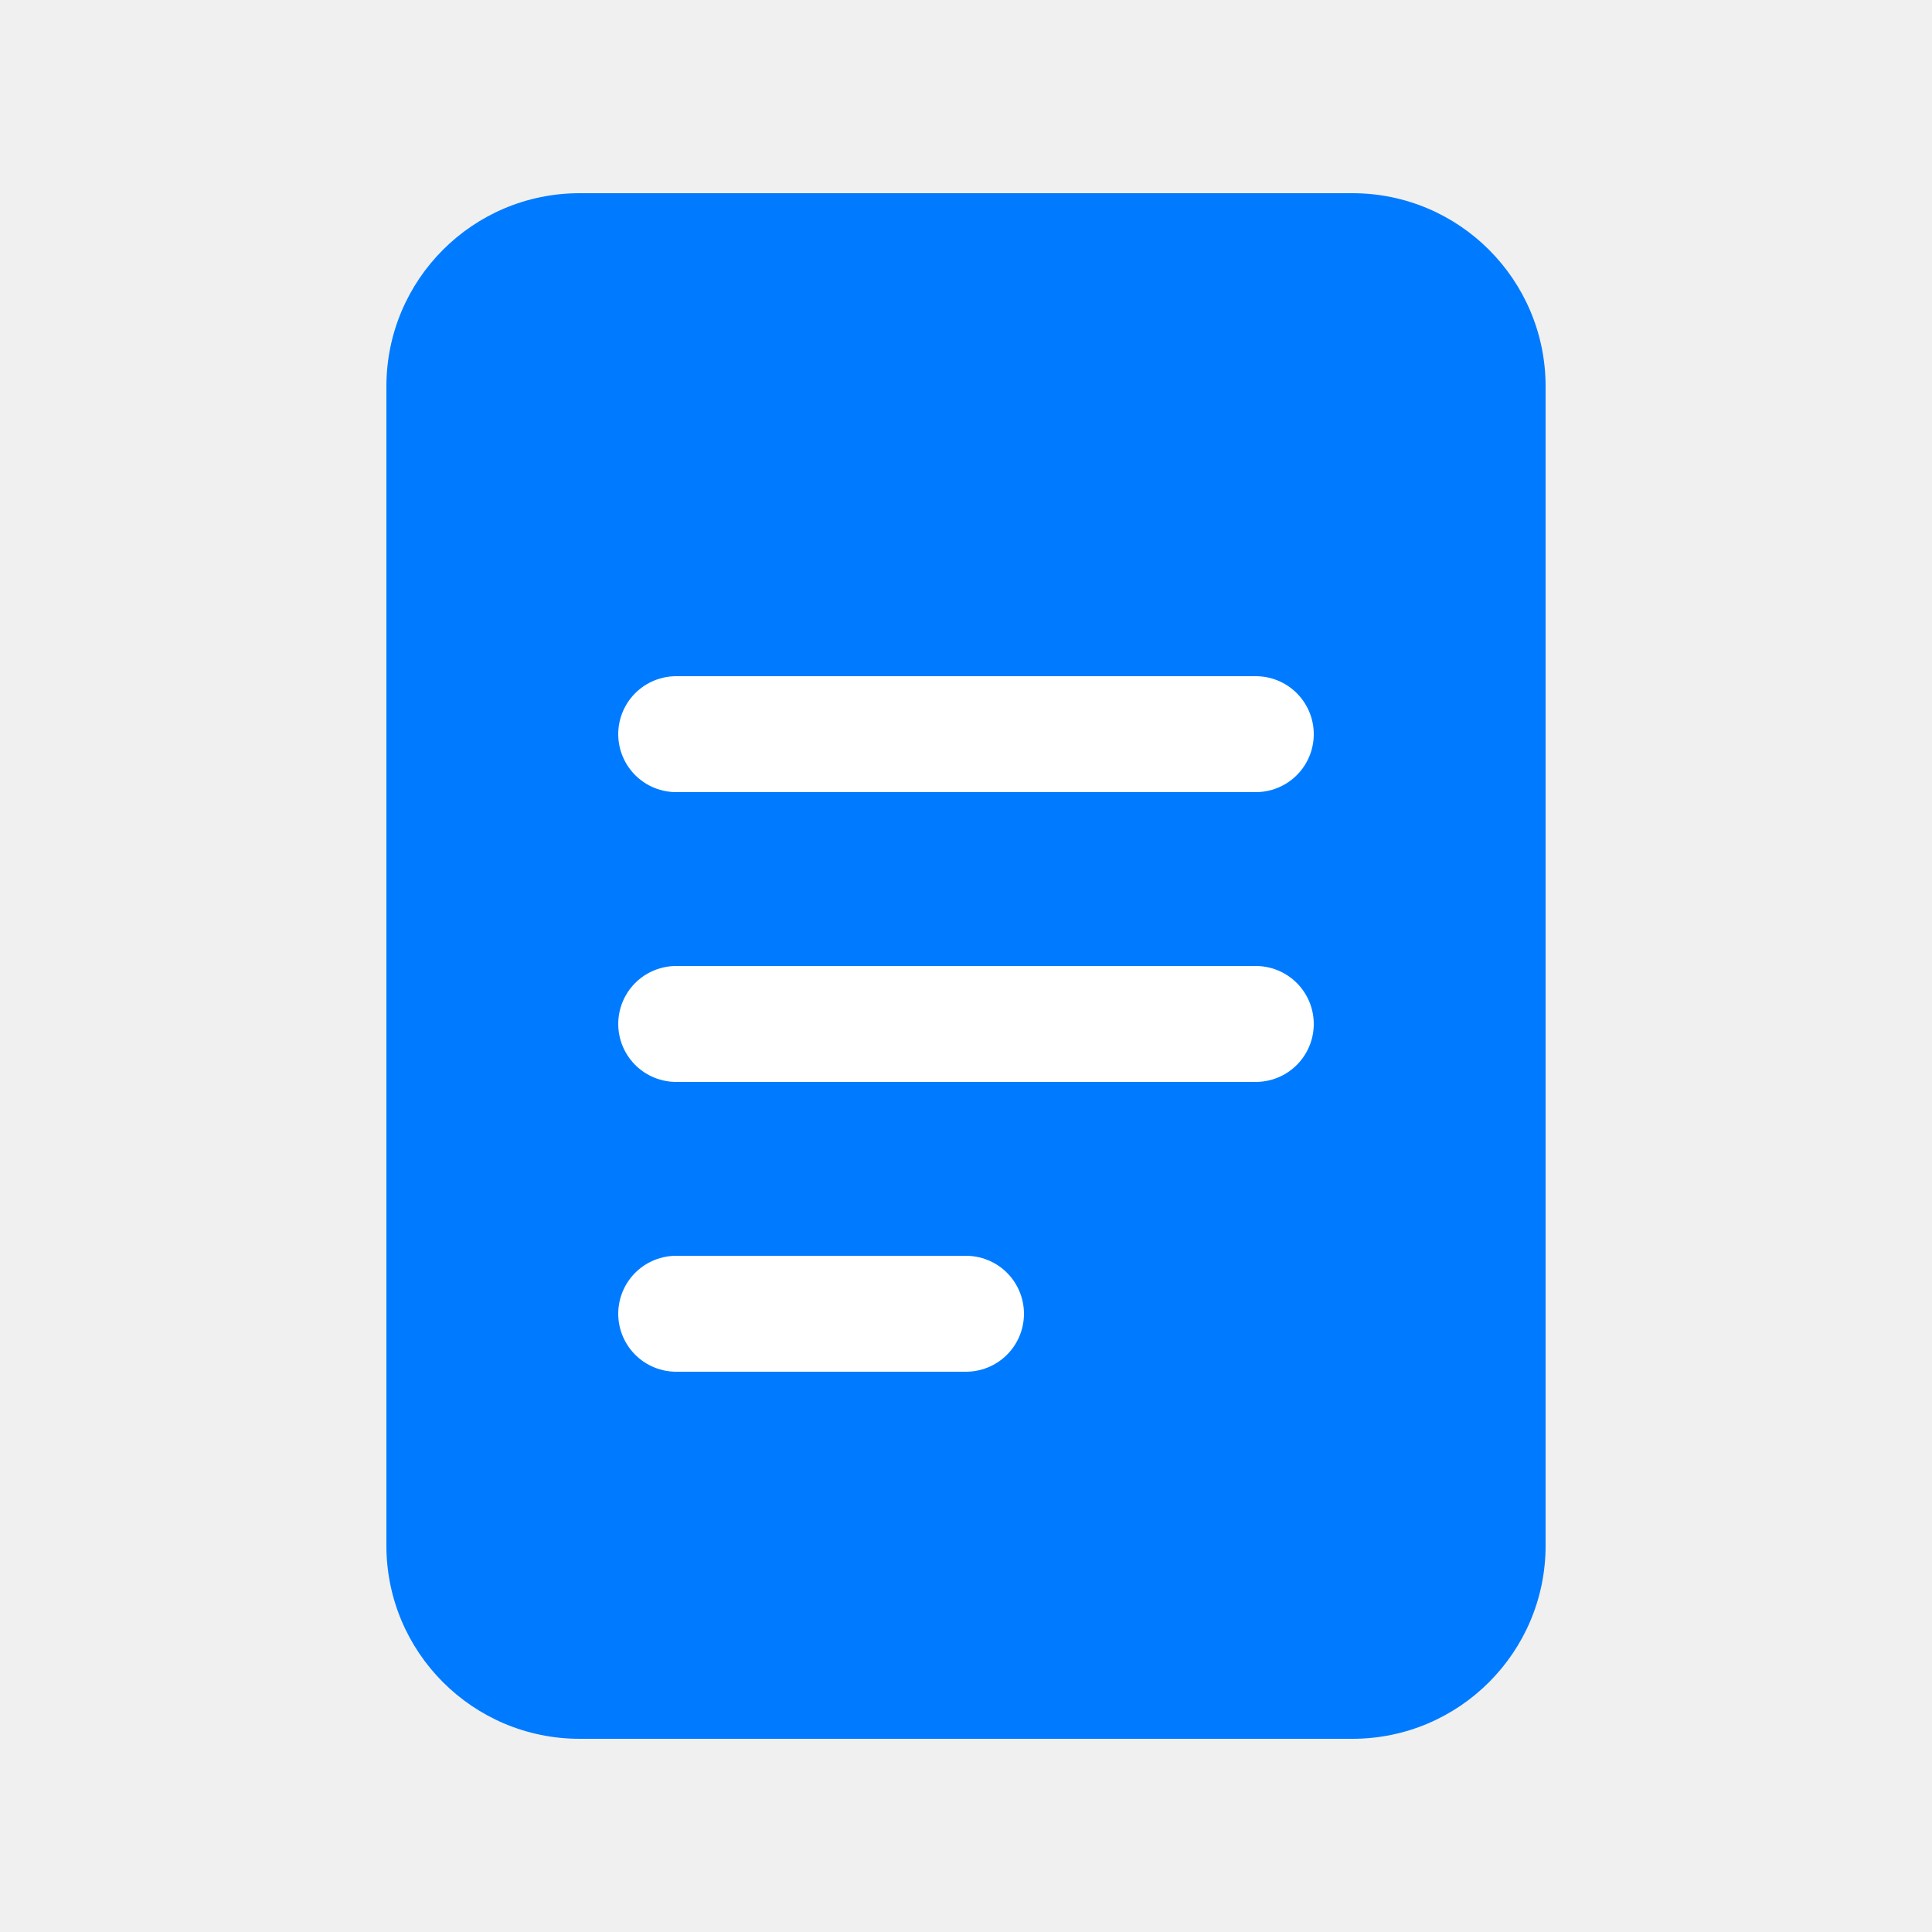
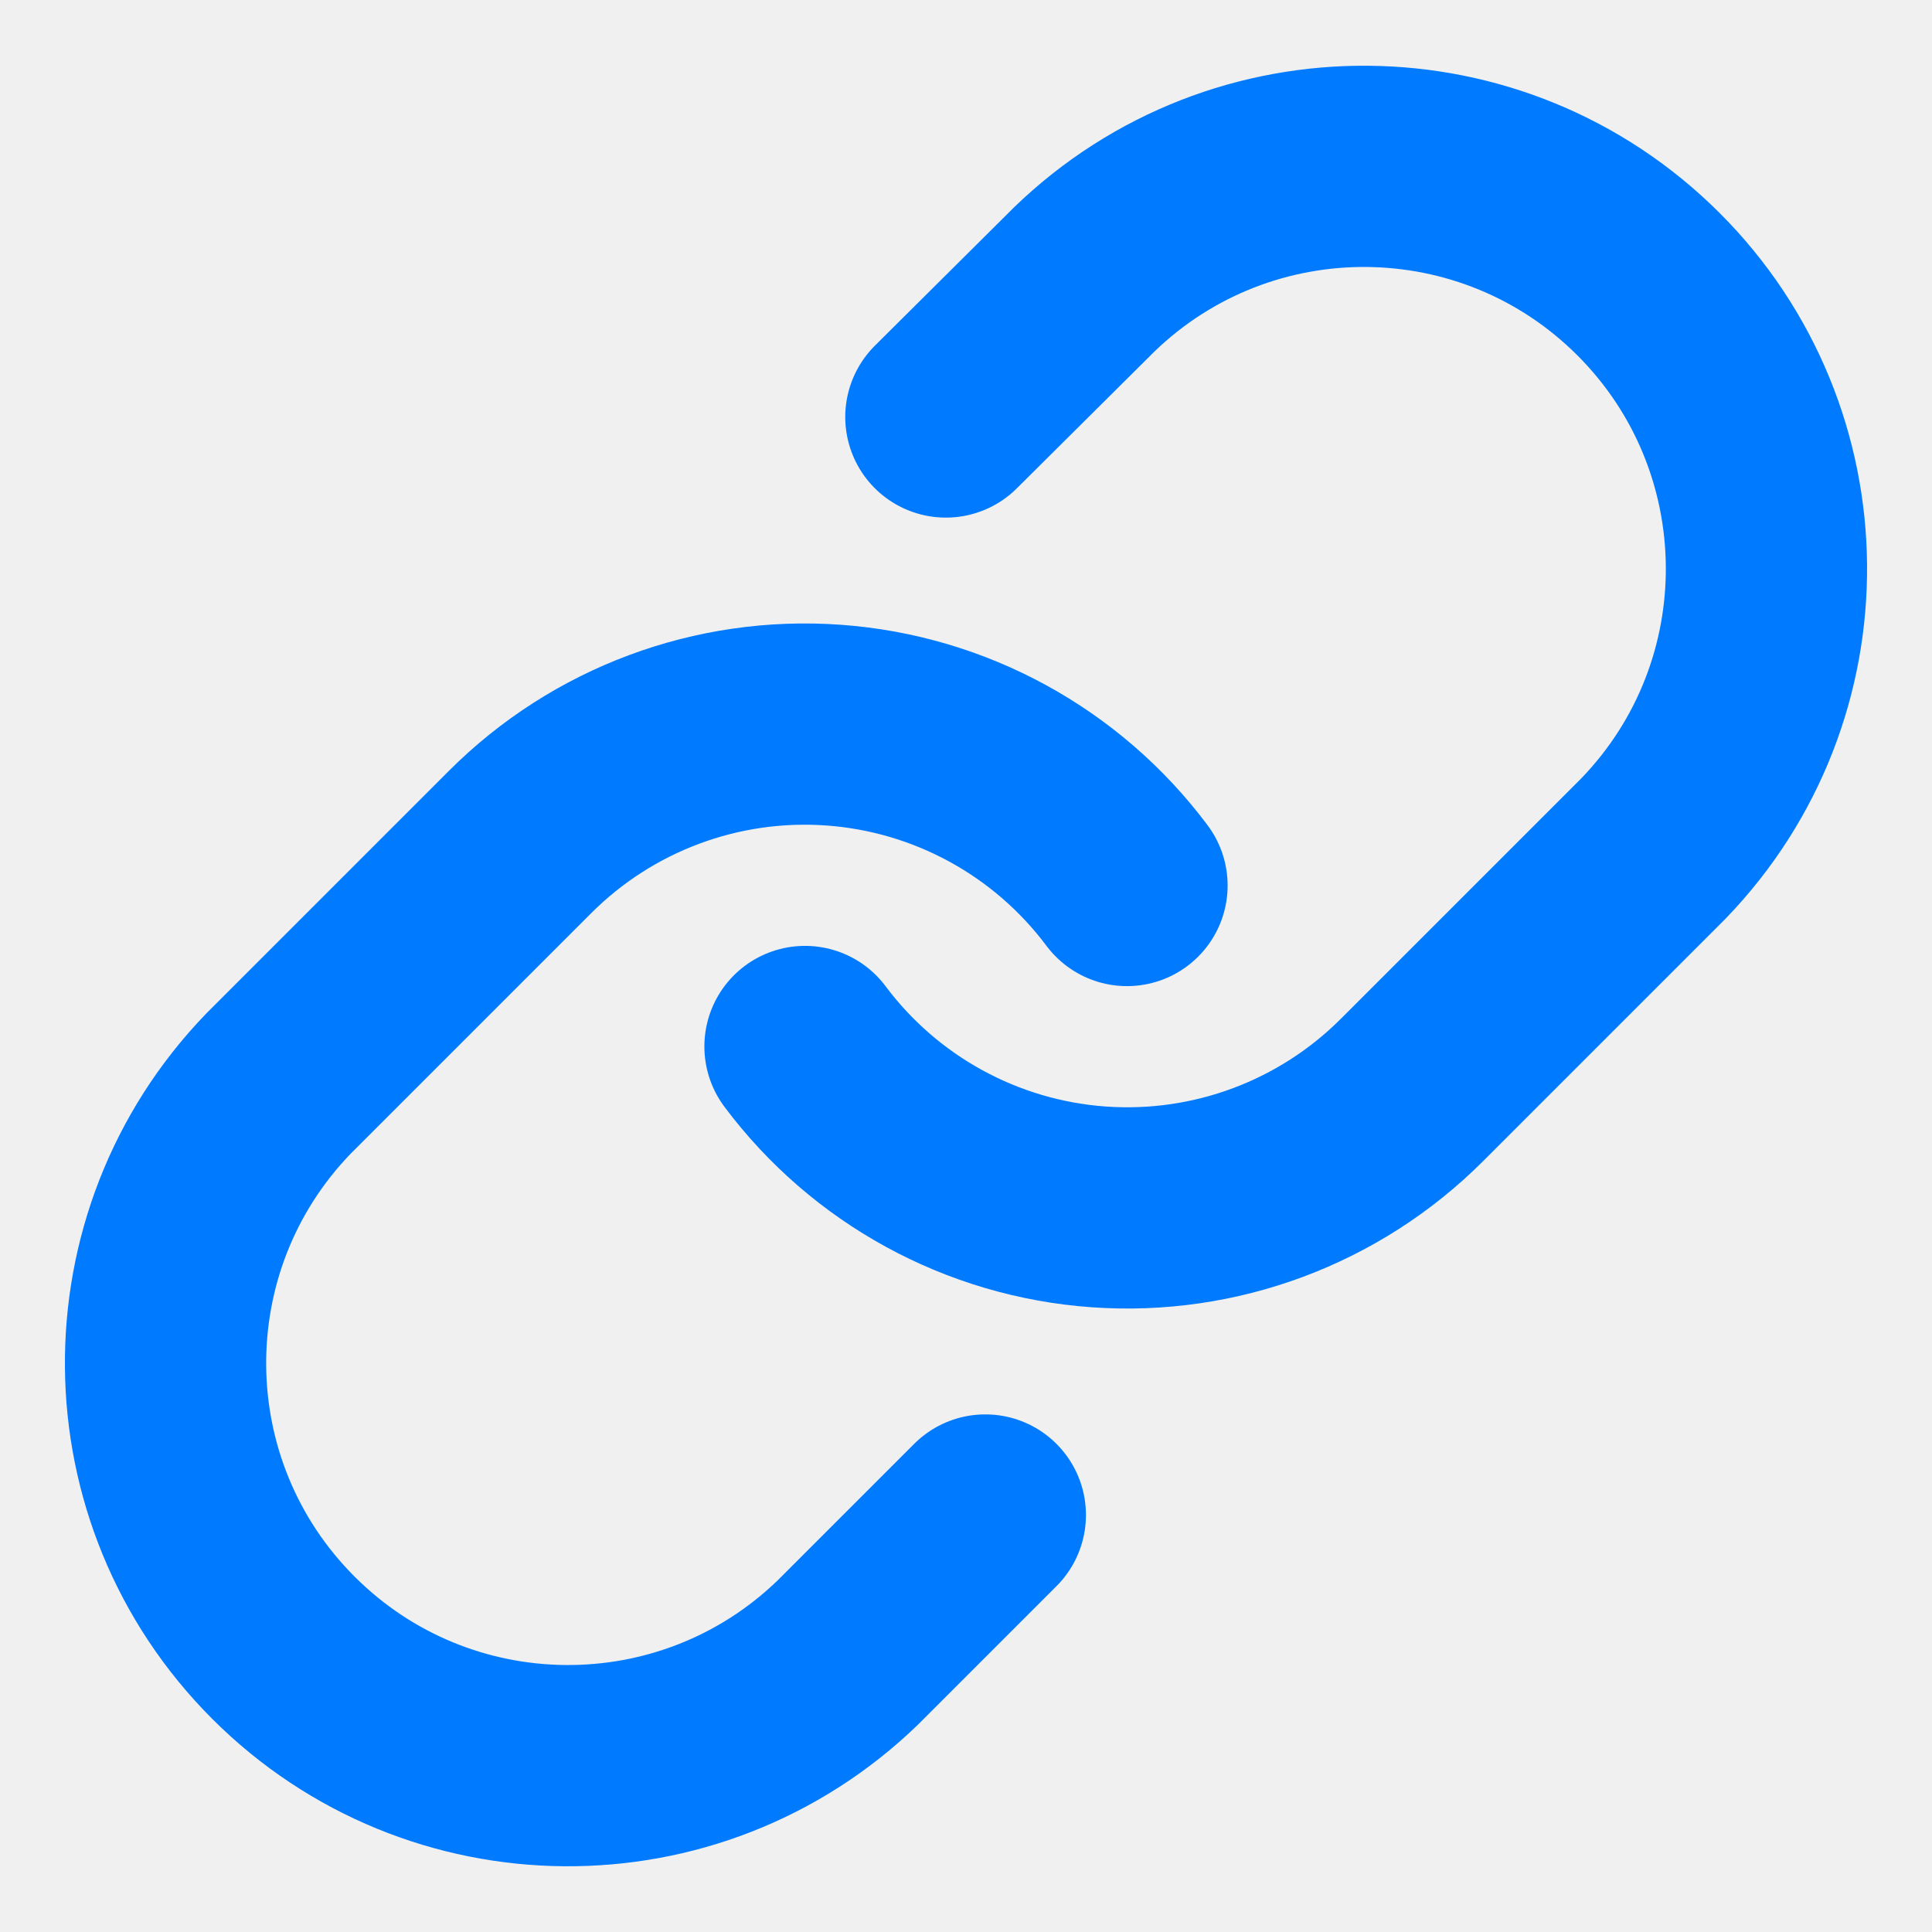
- <svg xmlns="http://www.w3.org/2000/svg" viewBox="0 0 100 100">
-   <rect x="20" y="10" width="60" height="80" rx="10" fill="#007bff" />
-   <path d="M35 38 H65 M35 53 H65 M35 68 H50" stroke="white" stroke-width="6" stroke-linecap="round" />
+ <svg xmlns="http://www.w3.org/2000/svg" viewBox="0 0 24 24" fill="none" stroke="#007bff" stroke-width="2.5" stroke-linecap="round" stroke-linejoin="round">
+   <path d="M10 13a5 5 0 0 0 7.54.54l3-3a5 5 0 0 0-7.07-7.07l-1.72 1.71" />
+   <path d="M14 11a5 5 0 0 0-7.54-.54l-3 3a5 5 0 0 0 7.07 7.07l1.71-1.71" />
</svg>
